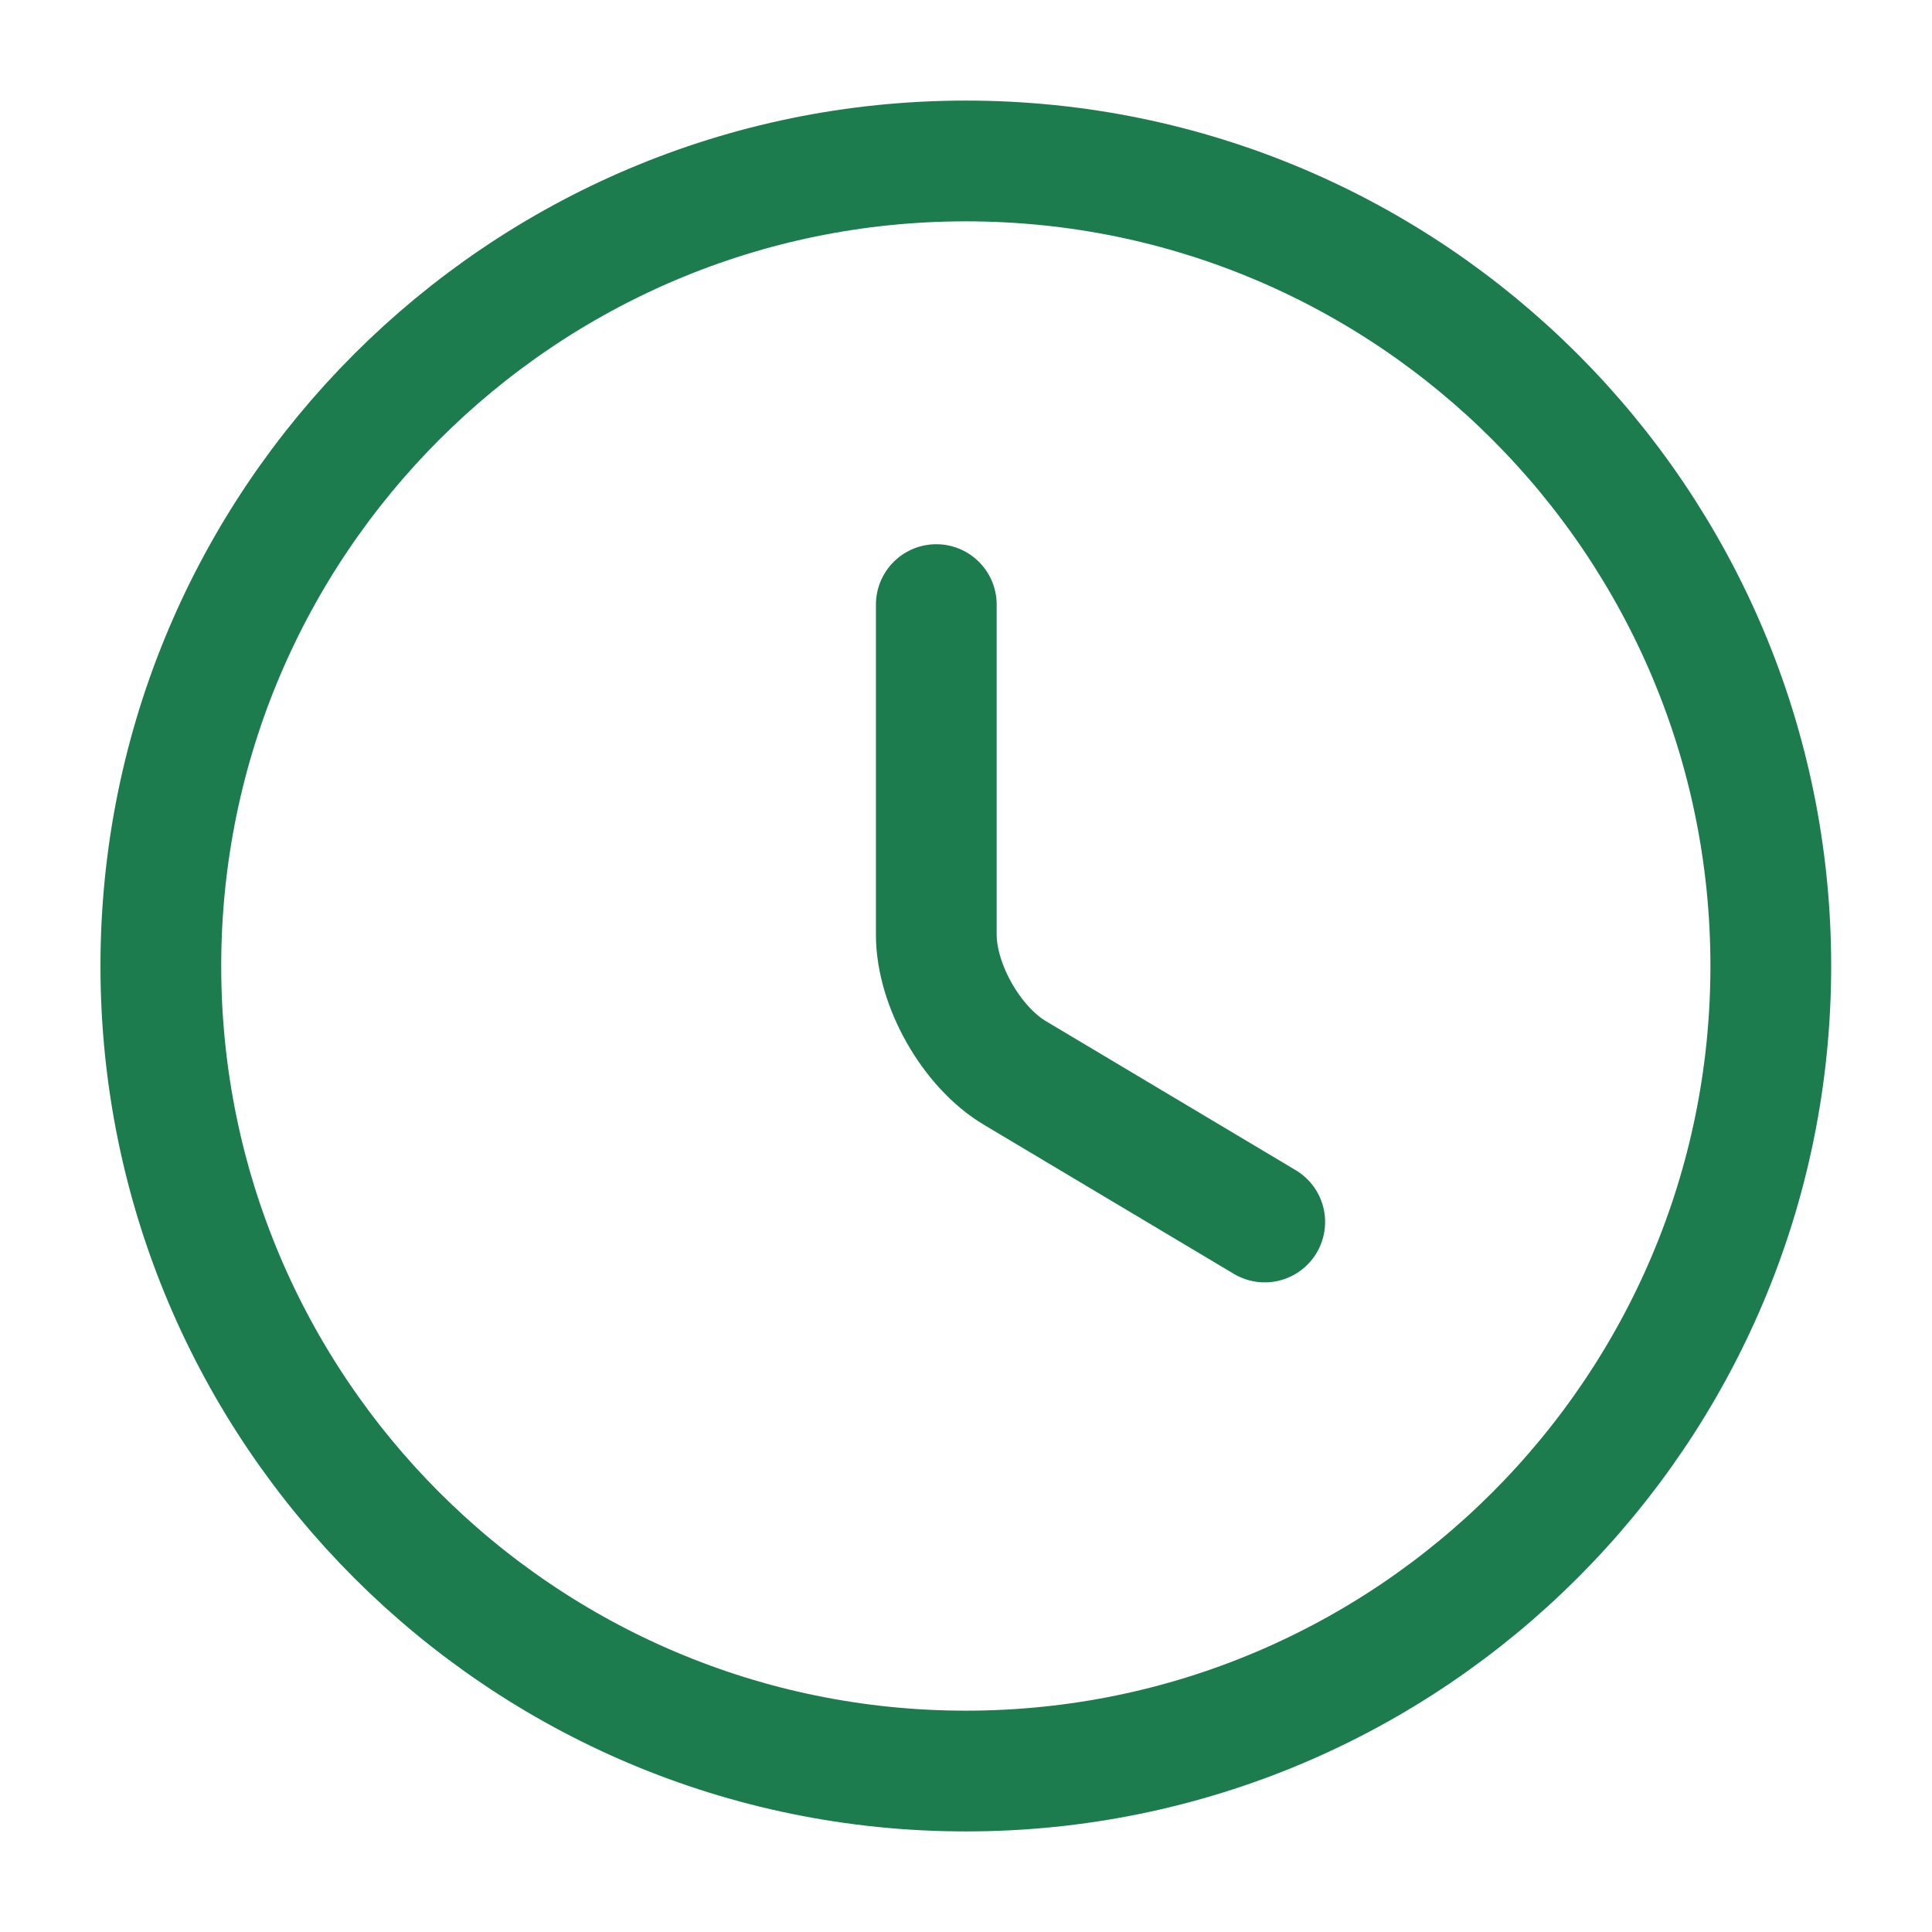
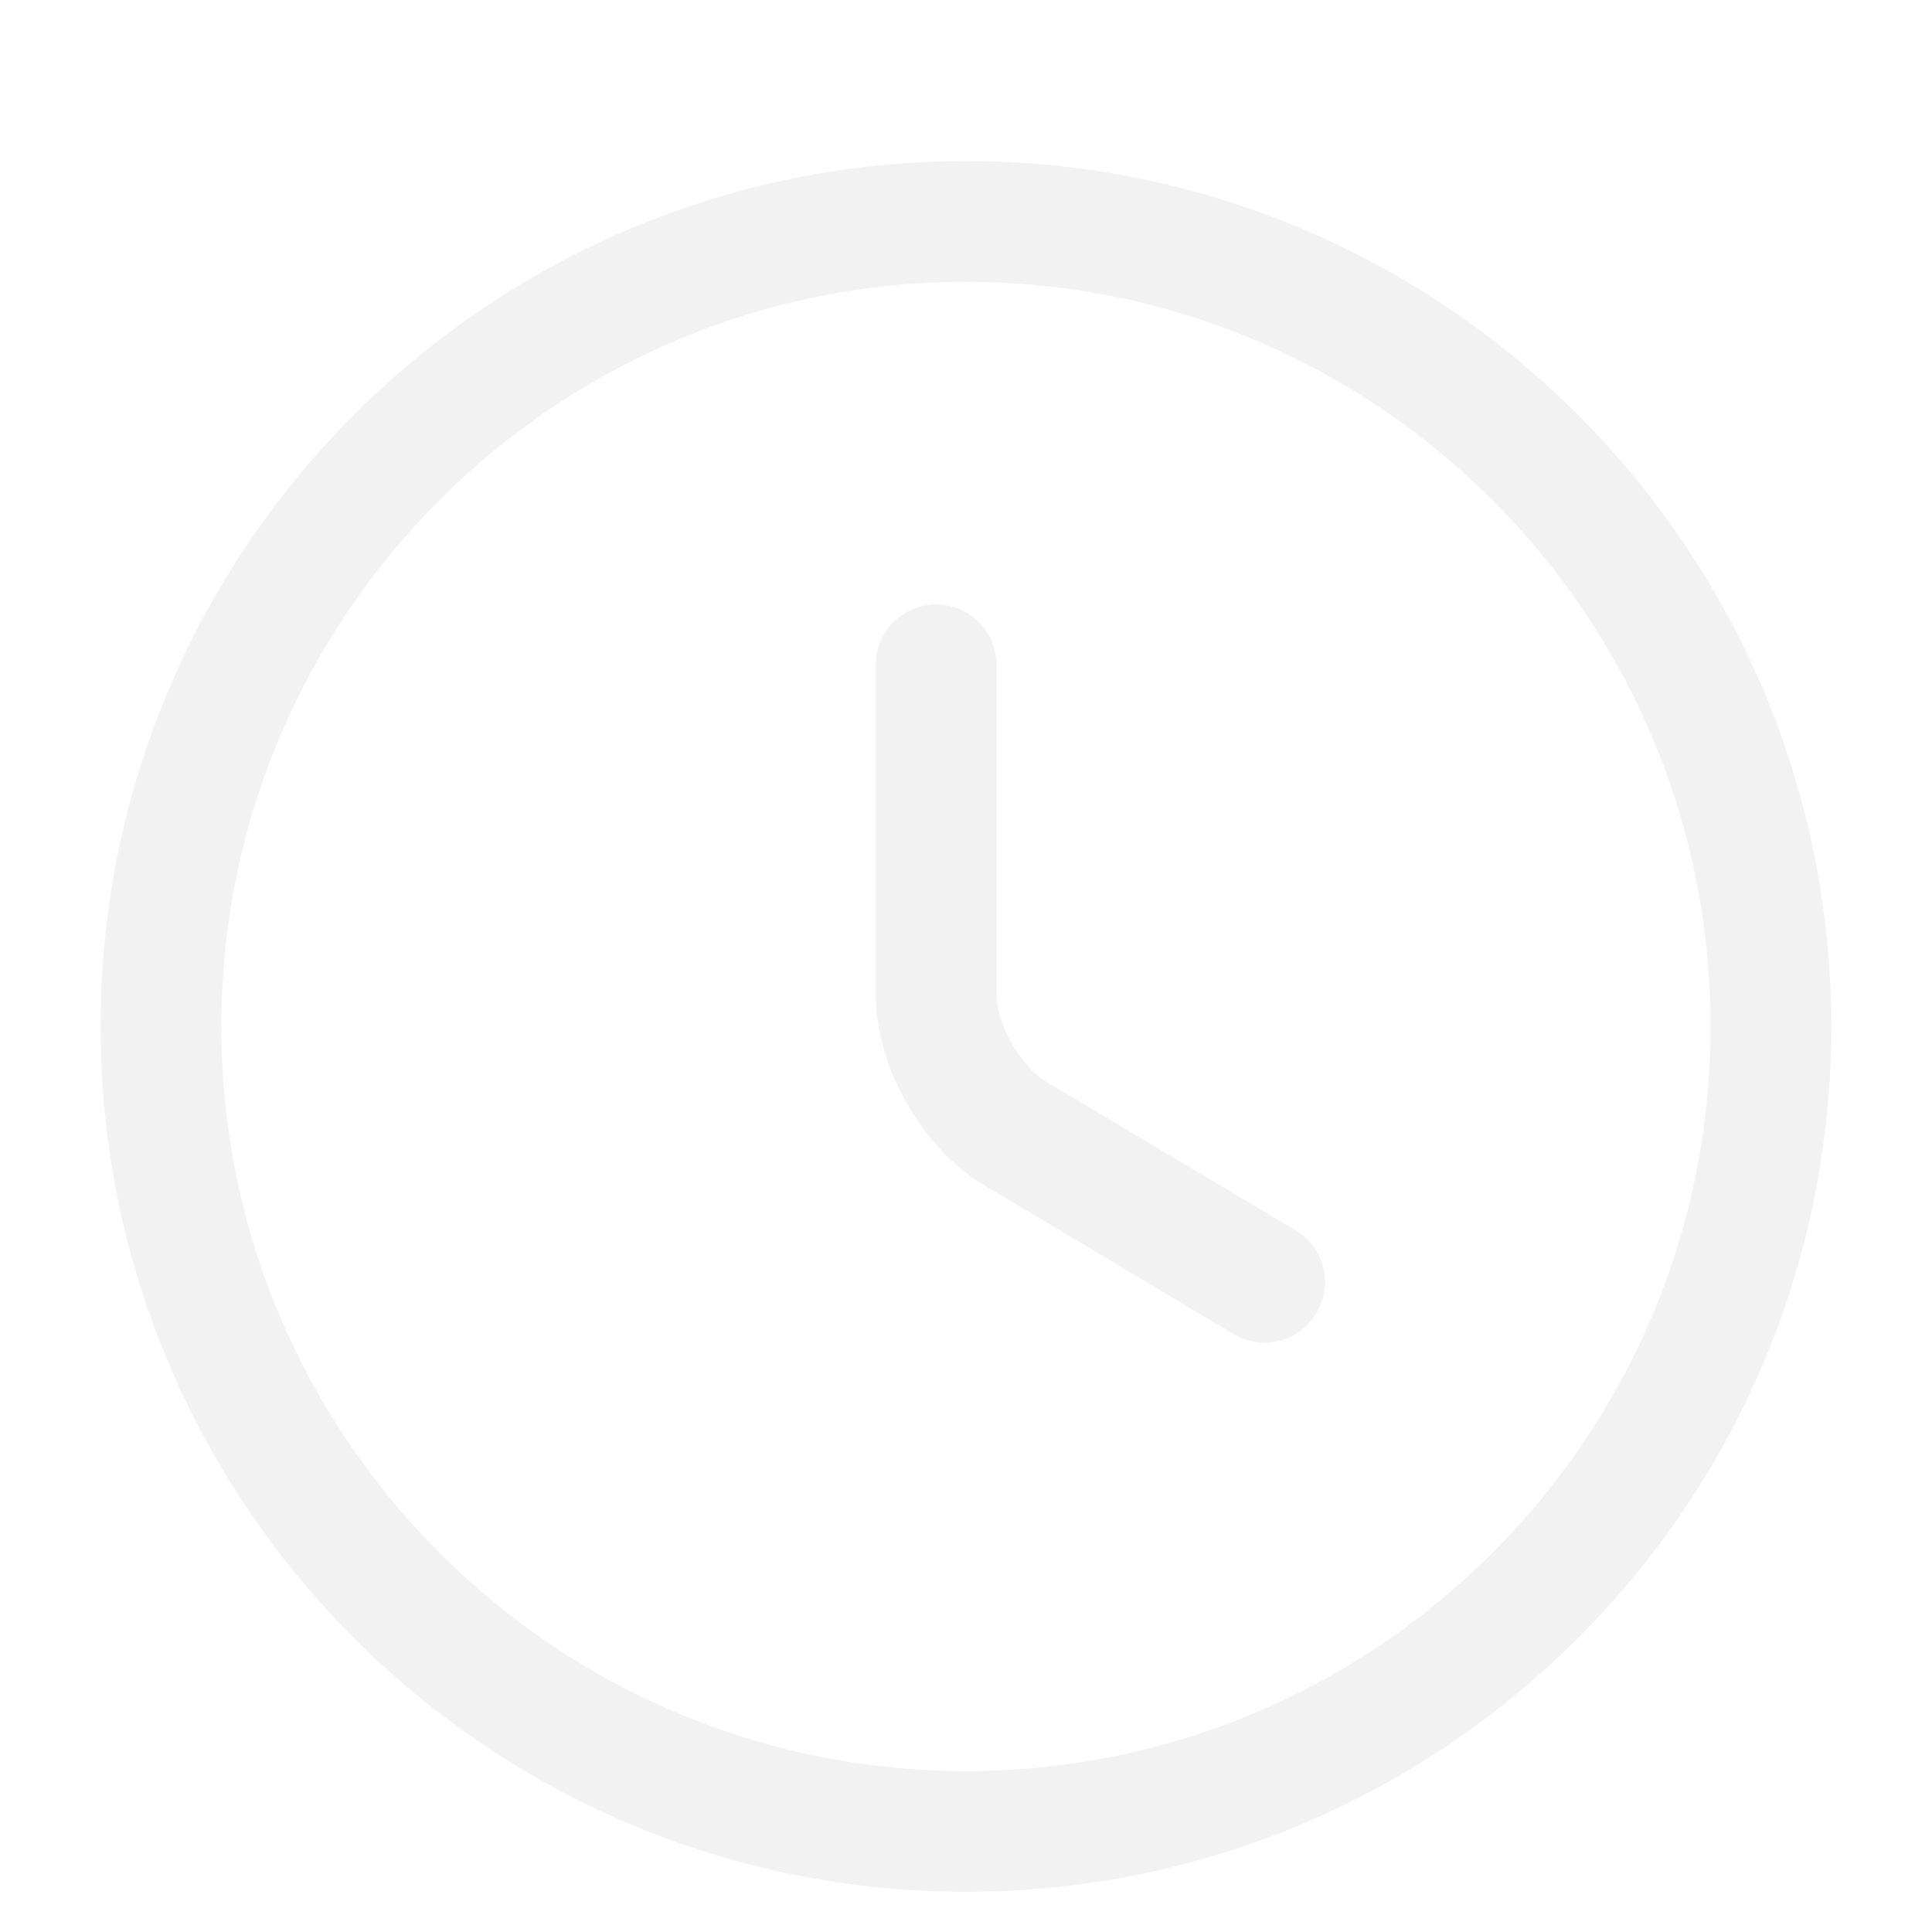
<svg xmlns="http://www.w3.org/2000/svg" width="16" height="16" viewBox="0 0 16 16" fill="none">
-   <path d="M14.665 8C14.665 11.68 11.679 14.667 7.999 14.667C4.319 14.667 1.332 11.68 1.332 8C1.332 4.32 4.319 1.333 7.999 1.333C11.679 1.333 14.665 4.32 14.665 8Z" stroke="#1D7C4E" stroke-linecap="round" stroke-linejoin="round" />
-   <path d="M10.474 10.12L8.407 8.887C8.047 8.674 7.754 8.16 7.754 7.74V5.007" stroke="#1D7C4E" stroke-linecap="round" stroke-linejoin="round" />
+   <path d="M14.666 8.501C14.666 12.181 11.68 15.167 8 15.167C4.32 15.167 1.333 12.181 1.333 8.501C1.333 4.821 4.32 1.834 8 1.834C11.68 1.834 14.666 4.821 14.666 8.501Z" stroke="#F2F2F2" stroke-linecap="round" stroke-linejoin="round" />
+   <path d="M10.473 10.619L8.406 9.386C8.046 9.173 7.753 8.659 7.753 8.239V5.506" stroke="#F2F2F2" stroke-linecap="round" stroke-linejoin="round" />
</svg>
